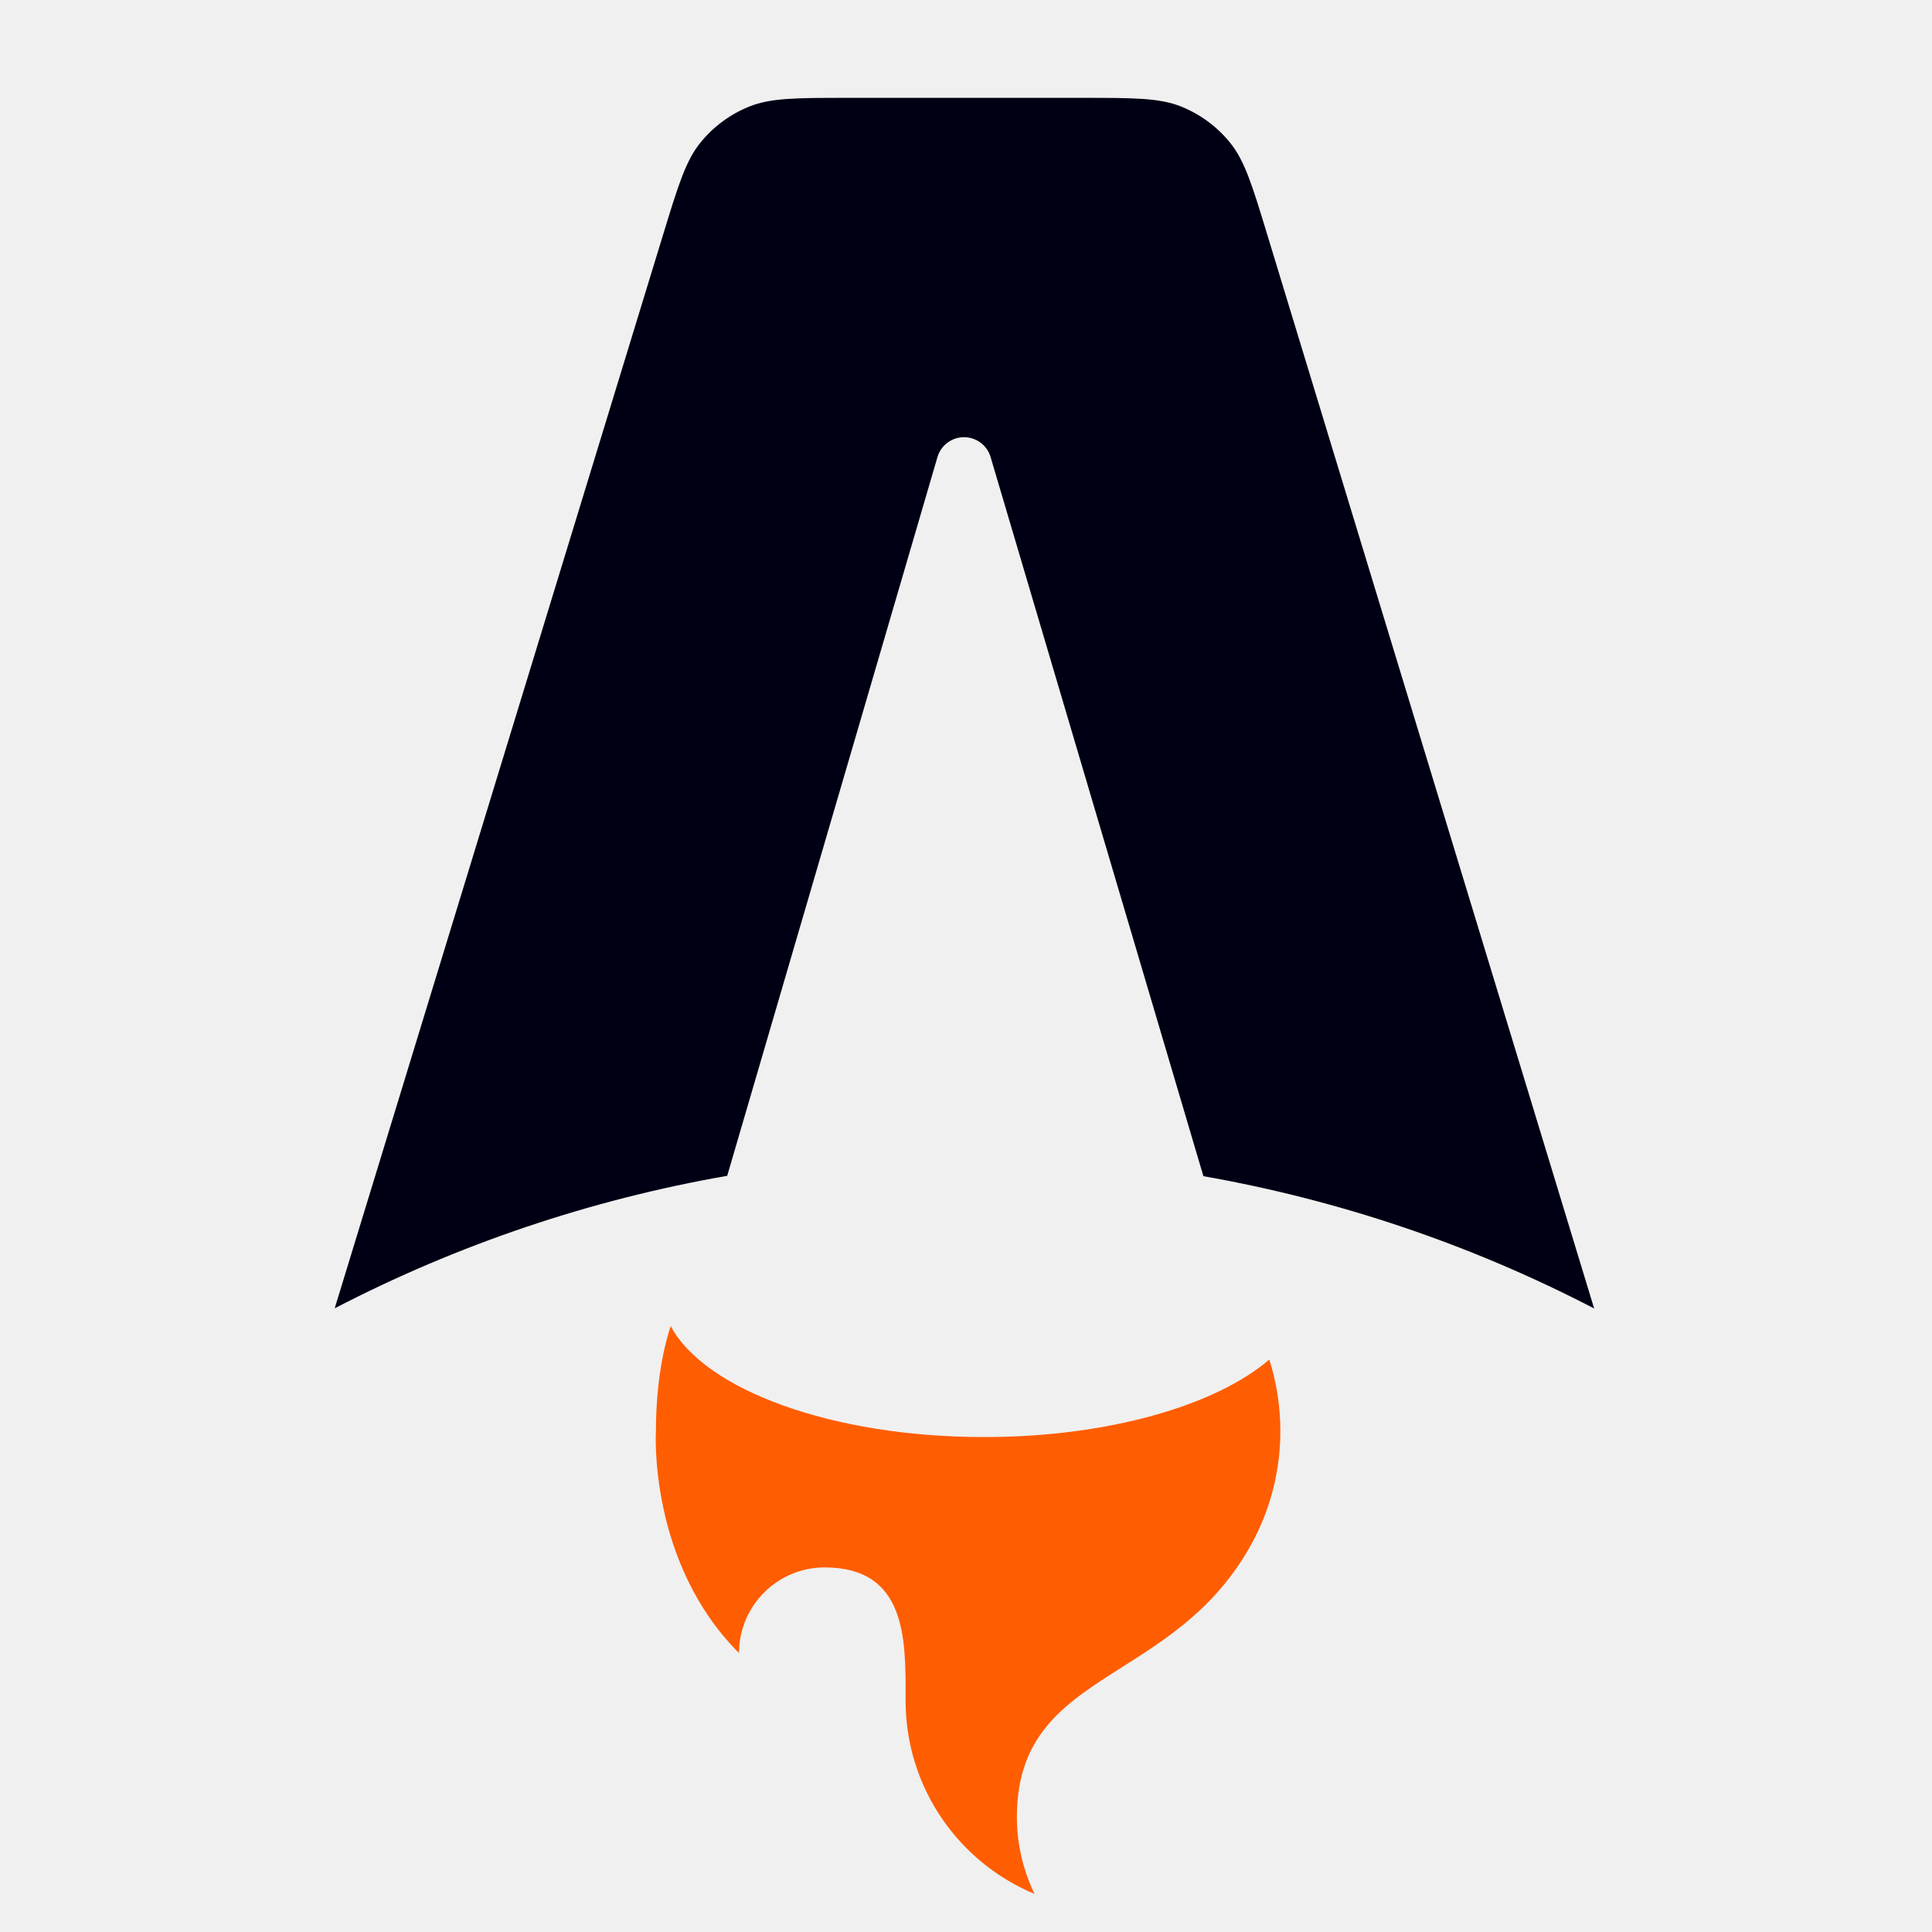
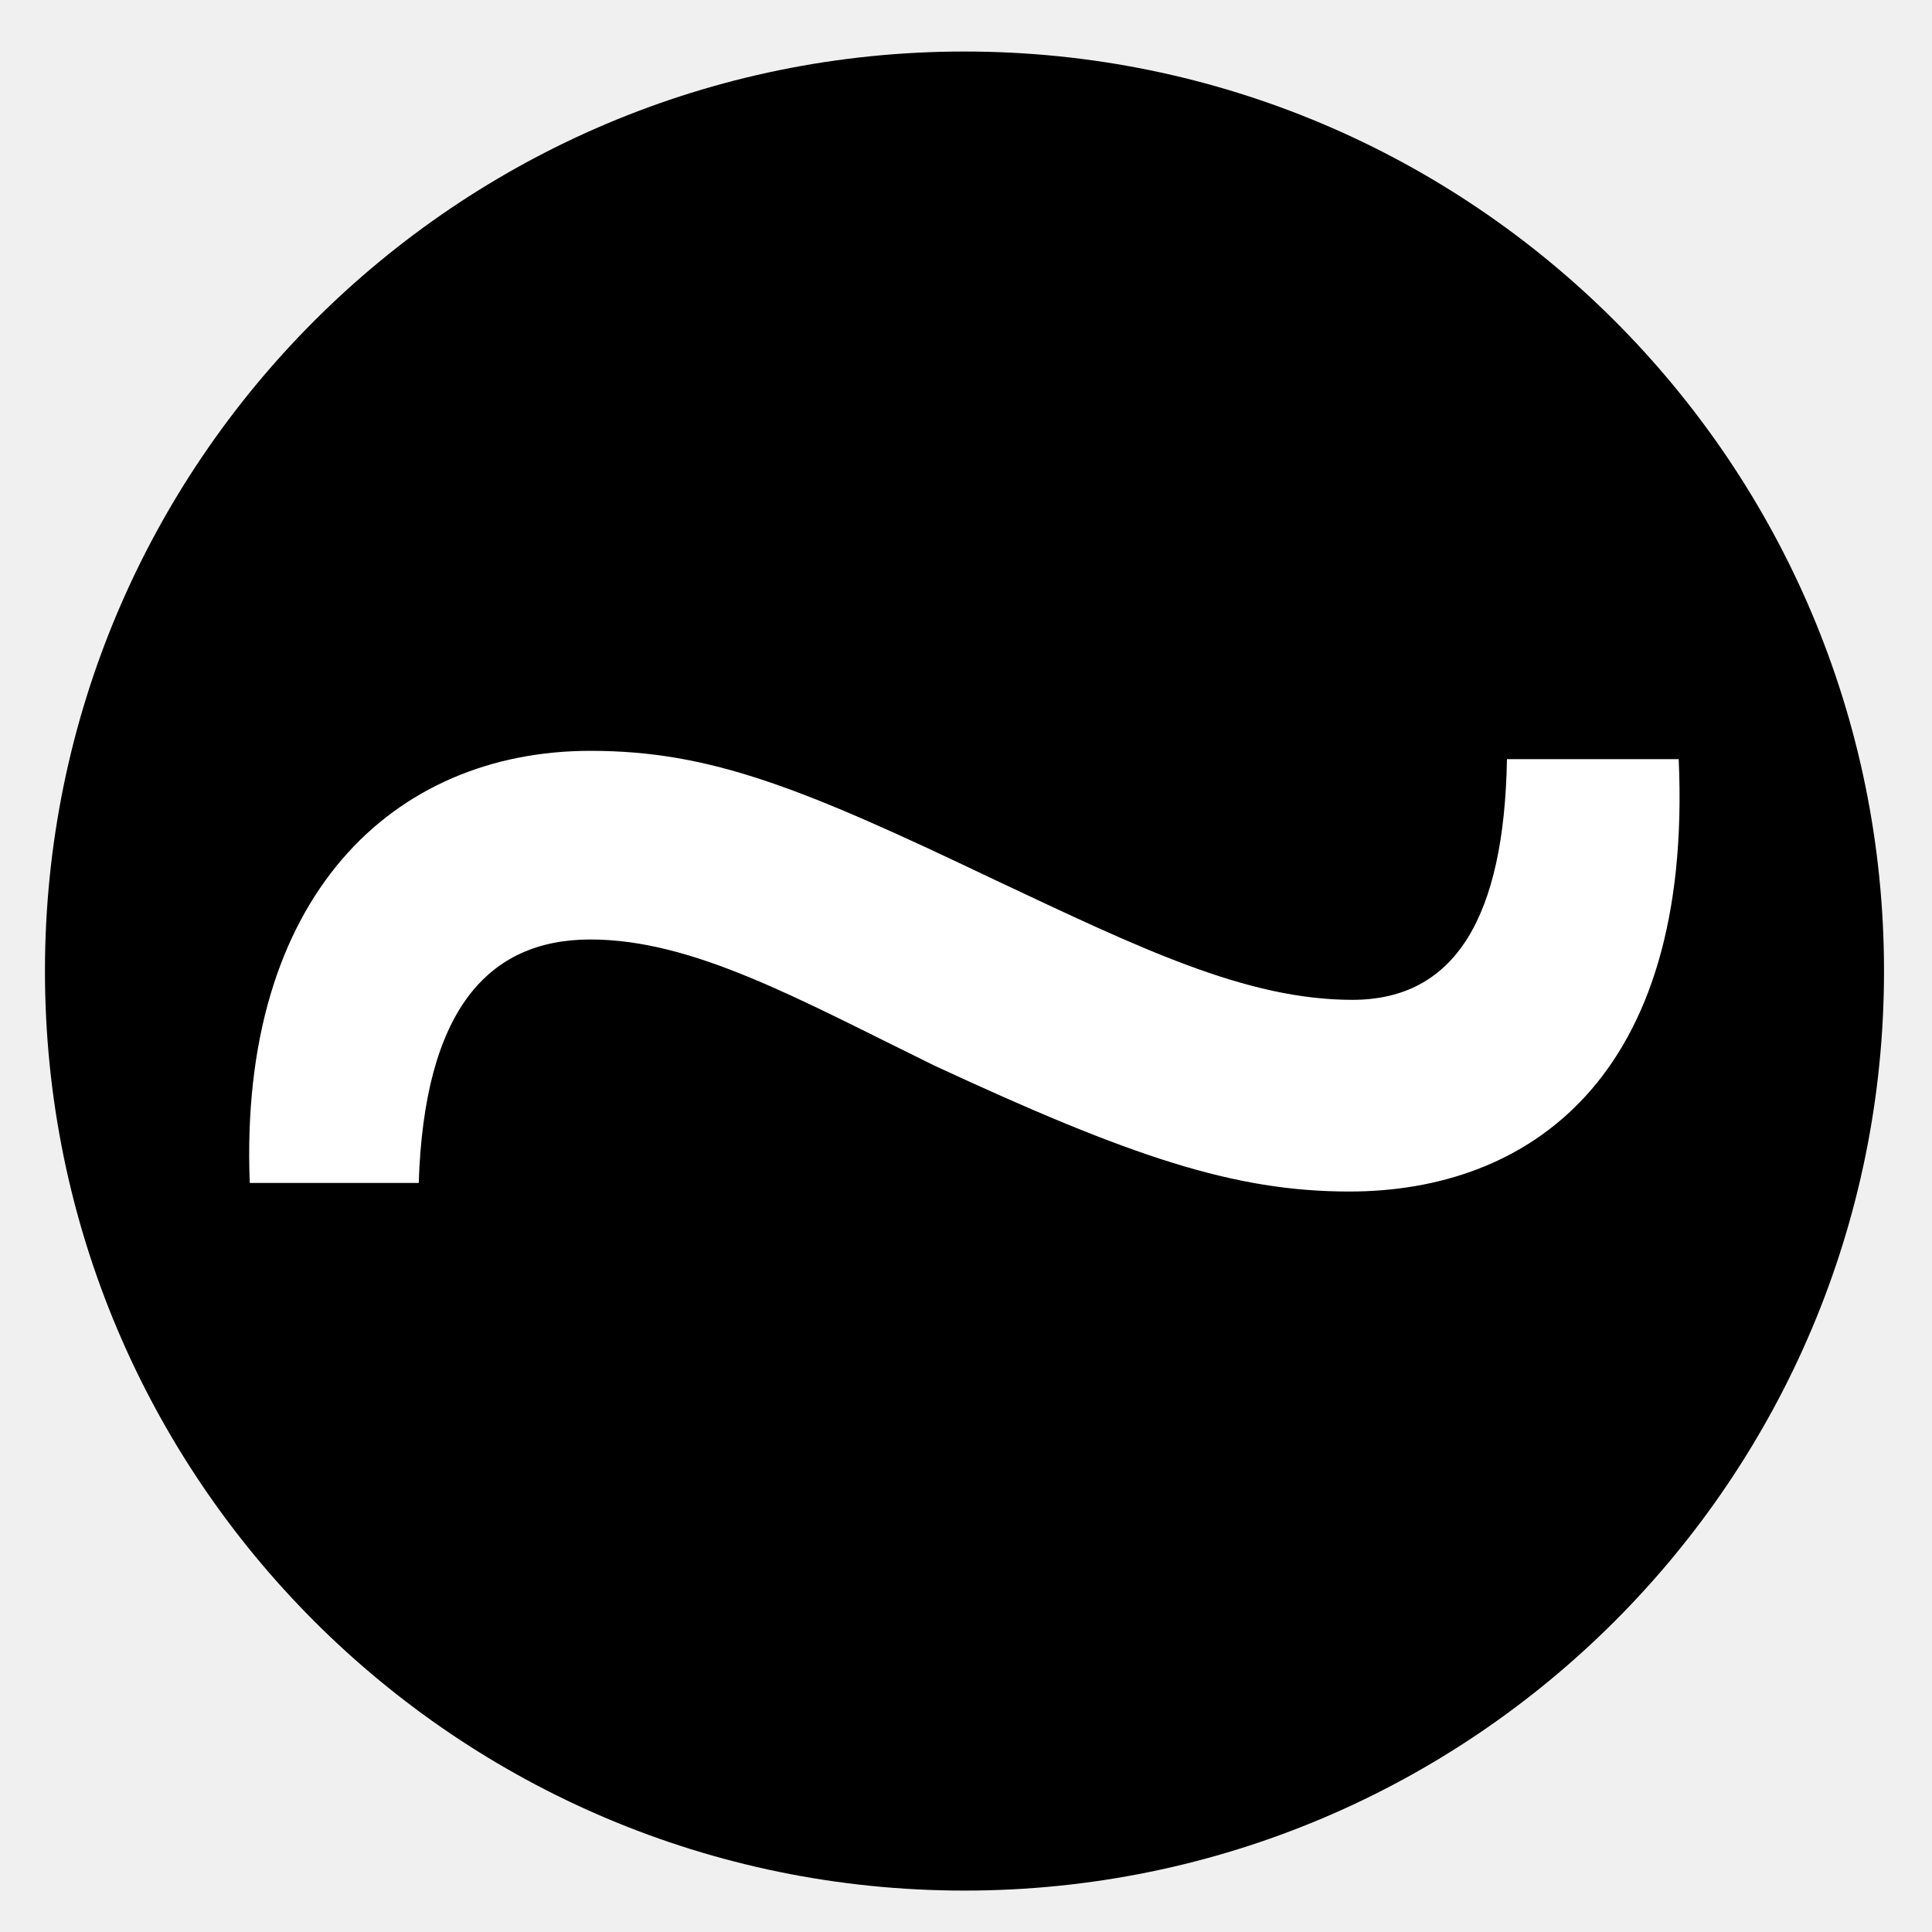
- <svg xmlns="http://www.w3.org/2000/svg" width="256" height="256" fill="none">
+ <svg xmlns="http://www.w3.org/2000/svg" class="internal" version="1.1" x="0" y="0" viewBox="0 0 76.5 76.5">
  <style>
-         #flame { fill: #FF5D01; }
-         #a { fill: #000014; }
-         @media (prefers-color-scheme: dark) {
-             #a { fill: #fff; }
-         }
-     </style>
-   <path id="a" fill-rule="evenodd" clip-rule="evenodd" d="M163.008 18.929c1.944 2.413 2.935 5.67 4.917 12.181l43.309 142.27a180.277 180.277 0 00-51.778-17.53l-28.198-95.29a3.67 3.67 0 00-7.042.01l-27.857 95.232a180.225 180.225 0 00-52.01 17.557l43.52-142.281c1.99-6.502 2.983-9.752 4.927-12.16a15.999 15.999 0 016.484-4.798c2.872-1.154 6.271-1.154 13.07-1.154h31.085c6.807 0 10.211 0 13.086 1.157a16.004 16.004 0 016.487 4.806z" />
-   <path id="flame" fill-rule="evenodd" clip-rule="evenodd" d="M168.19 180.151c-7.139 6.105-21.39 10.268-37.804 10.268-20.147 0-37.033-6.272-41.513-14.707-1.602 4.835-1.961 10.367-1.961 13.902 0 0-1.056 17.355 11.015 29.426 0-6.268 5.081-11.349 11.349-11.349 10.743 0 10.731 9.373 10.721 16.977v.679c0 11.542 7.054 21.436 17.086 25.606a23.27 23.27 0 01-2.339-10.2c0-11.008 6.463-15.107 13.974-19.87 5.976-3.79 12.616-8.001 17.192-16.449a31.024 31.024 0 003.743-14.82c0-3.299-.513-6.479-1.463-9.463z" />
+     circle {
+       fill: black;
+     }
+     .internal {
+         fill: white;
+     }
+   </style>
+   <circle cx="38.19" cy="38.45" r="36.41" />
+   <path d="M9.89 46.85c-.45-11.34 5.67-17.12 13.49-17.12 4.76 0 8.39 1.47 15.99 5.1 5.78 2.72 9.98 4.76 14.18 4.76 4.08 0 6.01-3.29 6.12-9.53h6.8c.57 12.7-6.01 17.12-13.04 17.12-4.54 0-8.62-1.36-16.44-4.99-5.33-2.61-9.53-4.99-13.61-4.99s-6.58 2.83-6.8 9.64H9.89z" />
</svg>
